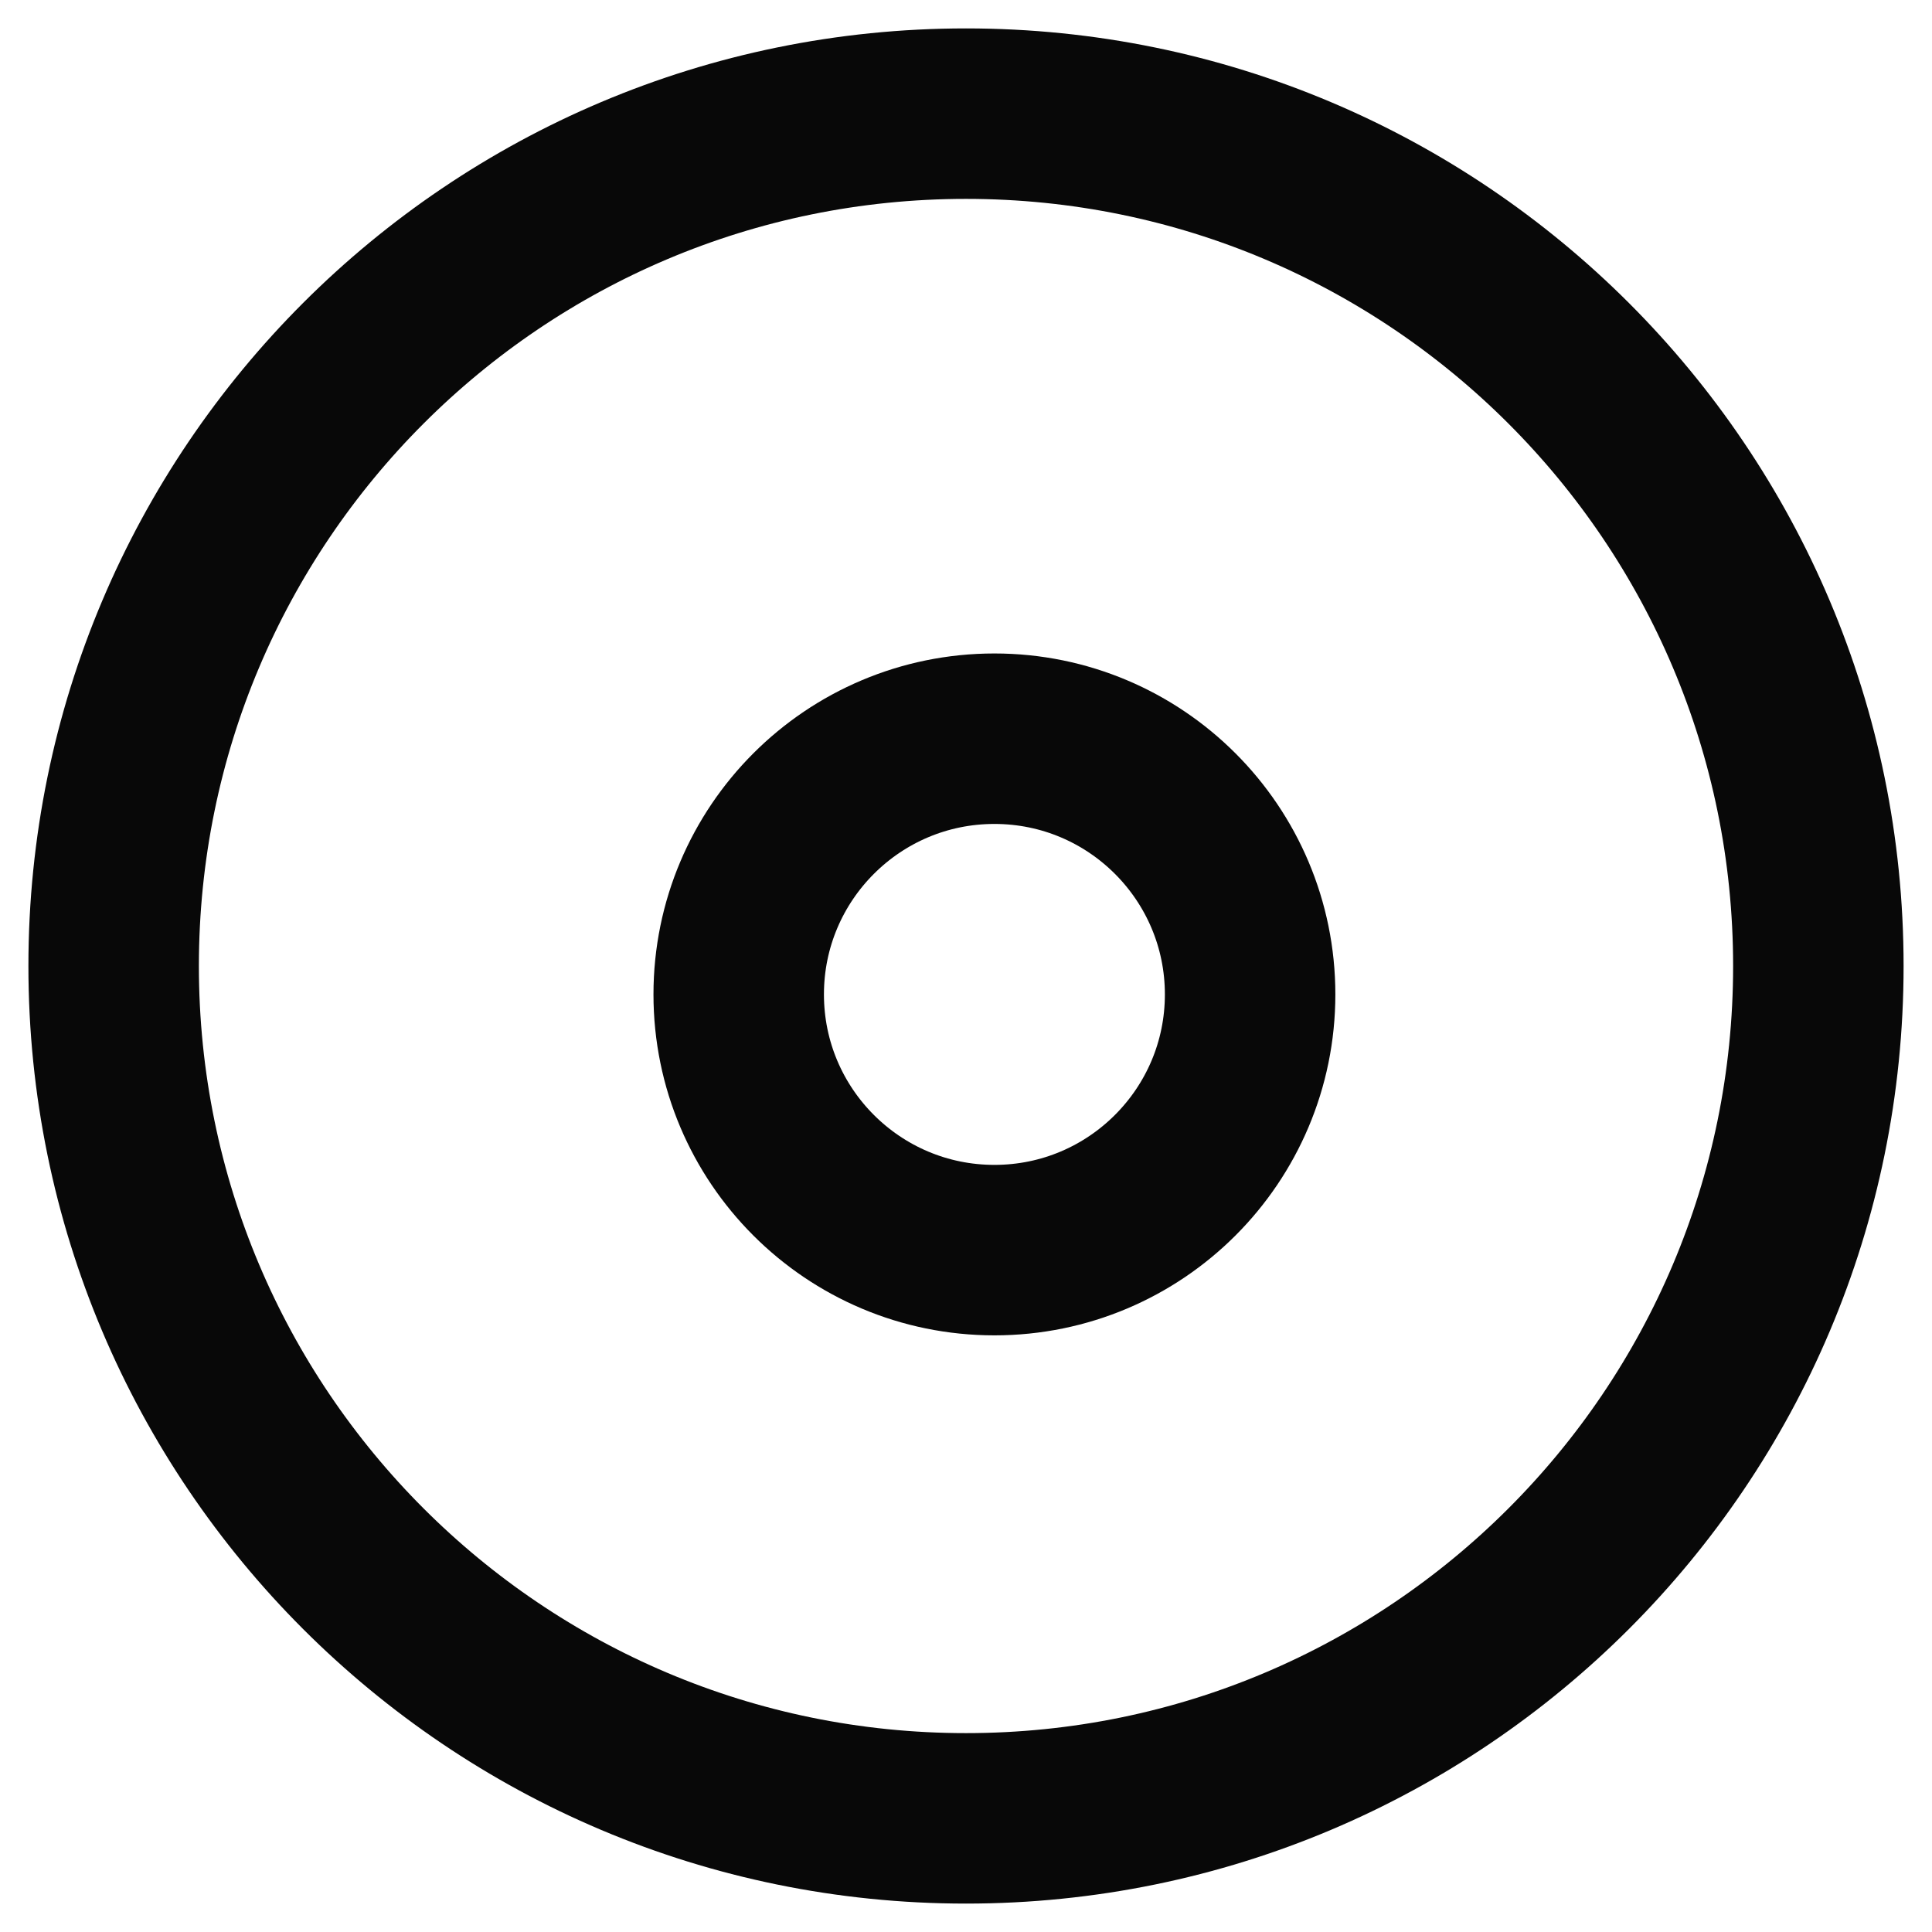
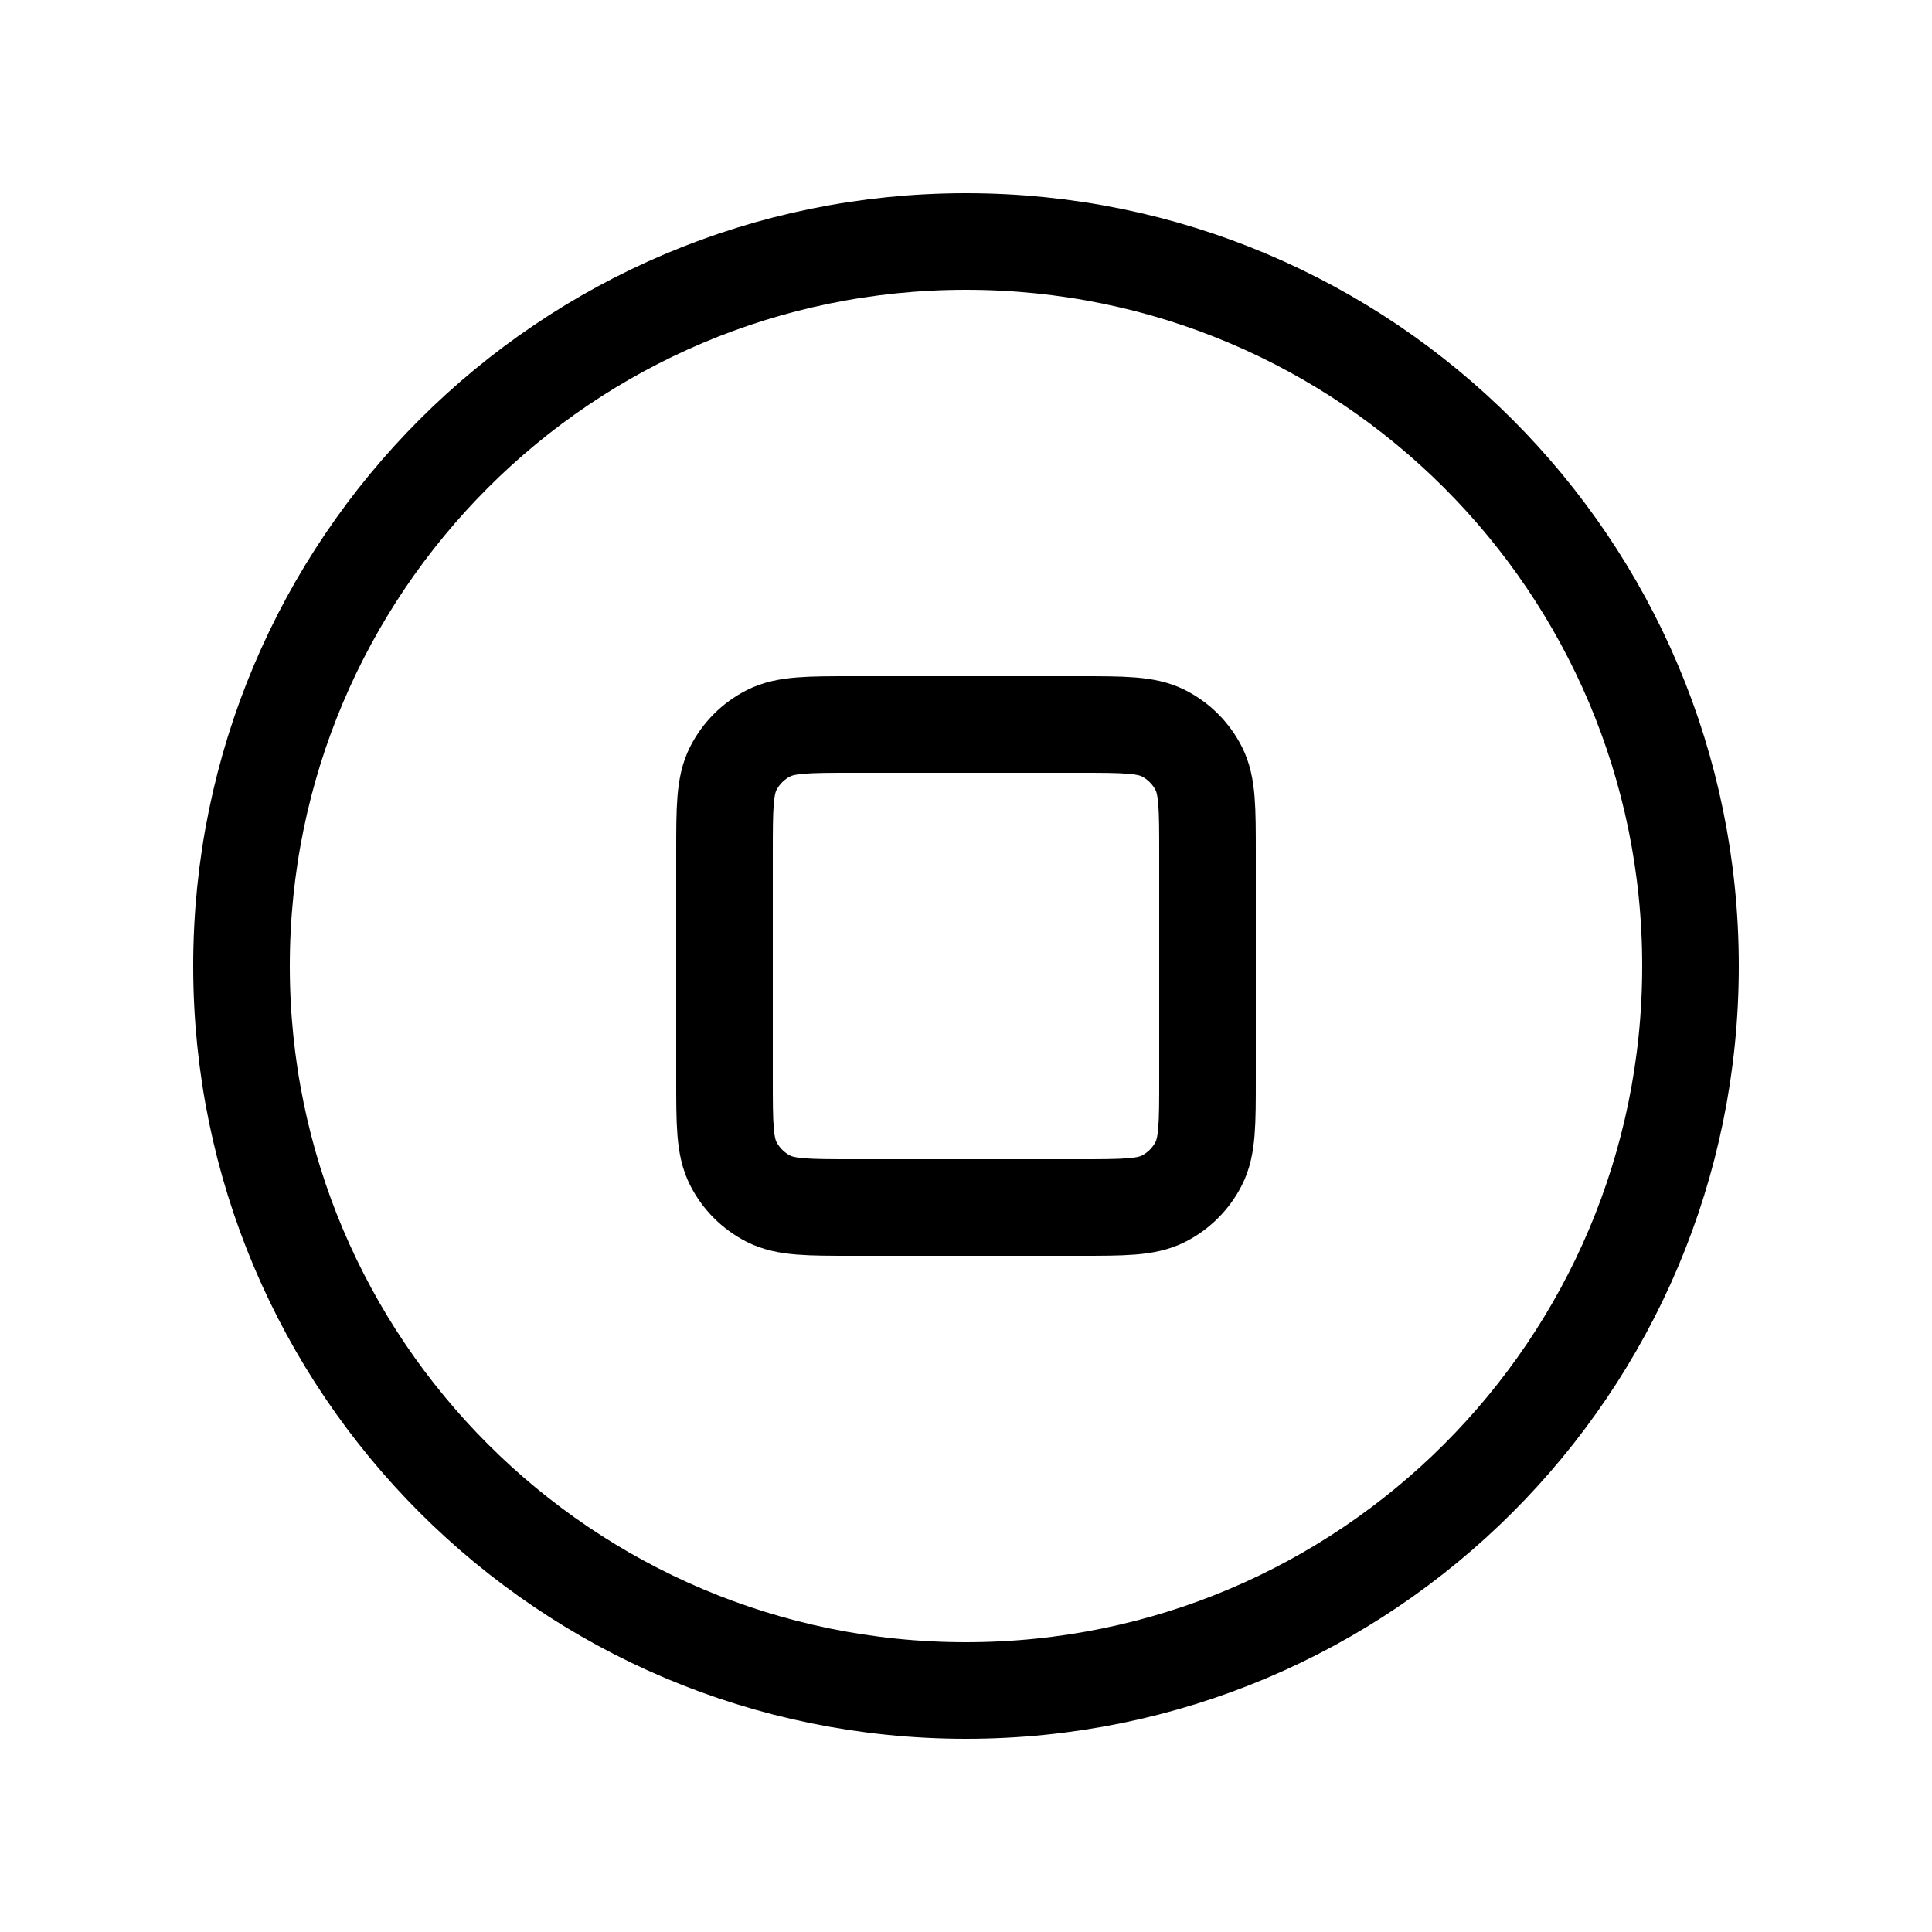
- <svg xmlns="http://www.w3.org/2000/svg" width="34" height="34" viewBox="0 0 34 34" fill="none">
-   <path d="M17 32C25.284 32 32 25.284 32 17C32 8.716 25.284 2 17 2C8.716 2 2 8.716 2 17C2 25.284 8.716 32 17 32Z" stroke="#080808" stroke-width="3" stroke-linecap="round" stroke-linejoin="round" />
-   <path d="M17.5 22C19.985 22 22 19.985 22 17.5C22 15.015 19.985 13 17.5 13C15.015 13 13 15.015 13 17.5C13 19.985 15.015 22 17.5 22Z" stroke="#080808" stroke-width="3" stroke-linecap="round" stroke-linejoin="round" />
+ <svg xmlns="http://www.w3.org/2000/svg" width="60" height="60" viewBox="0 0 60 60" fill="none">
+   <path d="M52.5 30C52.5 42.426 42.426 52.5 30 52.5C17.574 52.5 7.5 42.426 7.5 30C7.5 17.574 17.574 7.5 30 7.5C42.426 7.5 52.5 17.574 52.5 30Z" stroke="black" stroke-width="3" stroke-linecap="round" stroke-linejoin="round" />
+   <path d="M22.5 26.5C22.5 25.1 22.5 24.4 22.773 23.865C23.012 23.395 23.395 23.012 23.865 22.773C24.4 22.5 25.1 22.5 26.5 22.5H33.5C34.9 22.5 35.6 22.5 36.135 22.773C36.605 23.012 36.988 23.395 37.227 23.865C37.5 24.4 37.5 25.1 37.5 26.5V33.5C37.5 34.9 37.5 35.6 37.227 36.135C36.988 36.605 36.605 36.988 36.135 37.227C35.6 37.5 34.9 37.5 33.5 37.5H26.5C25.1 37.5 24.4 37.5 23.865 37.227C23.395 36.988 23.012 36.605 22.773 36.135C22.5 35.6 22.5 34.9 22.5 33.5V26.5Z" stroke="black" stroke-width="3" stroke-linecap="round" stroke-linejoin="round" />
</svg>
